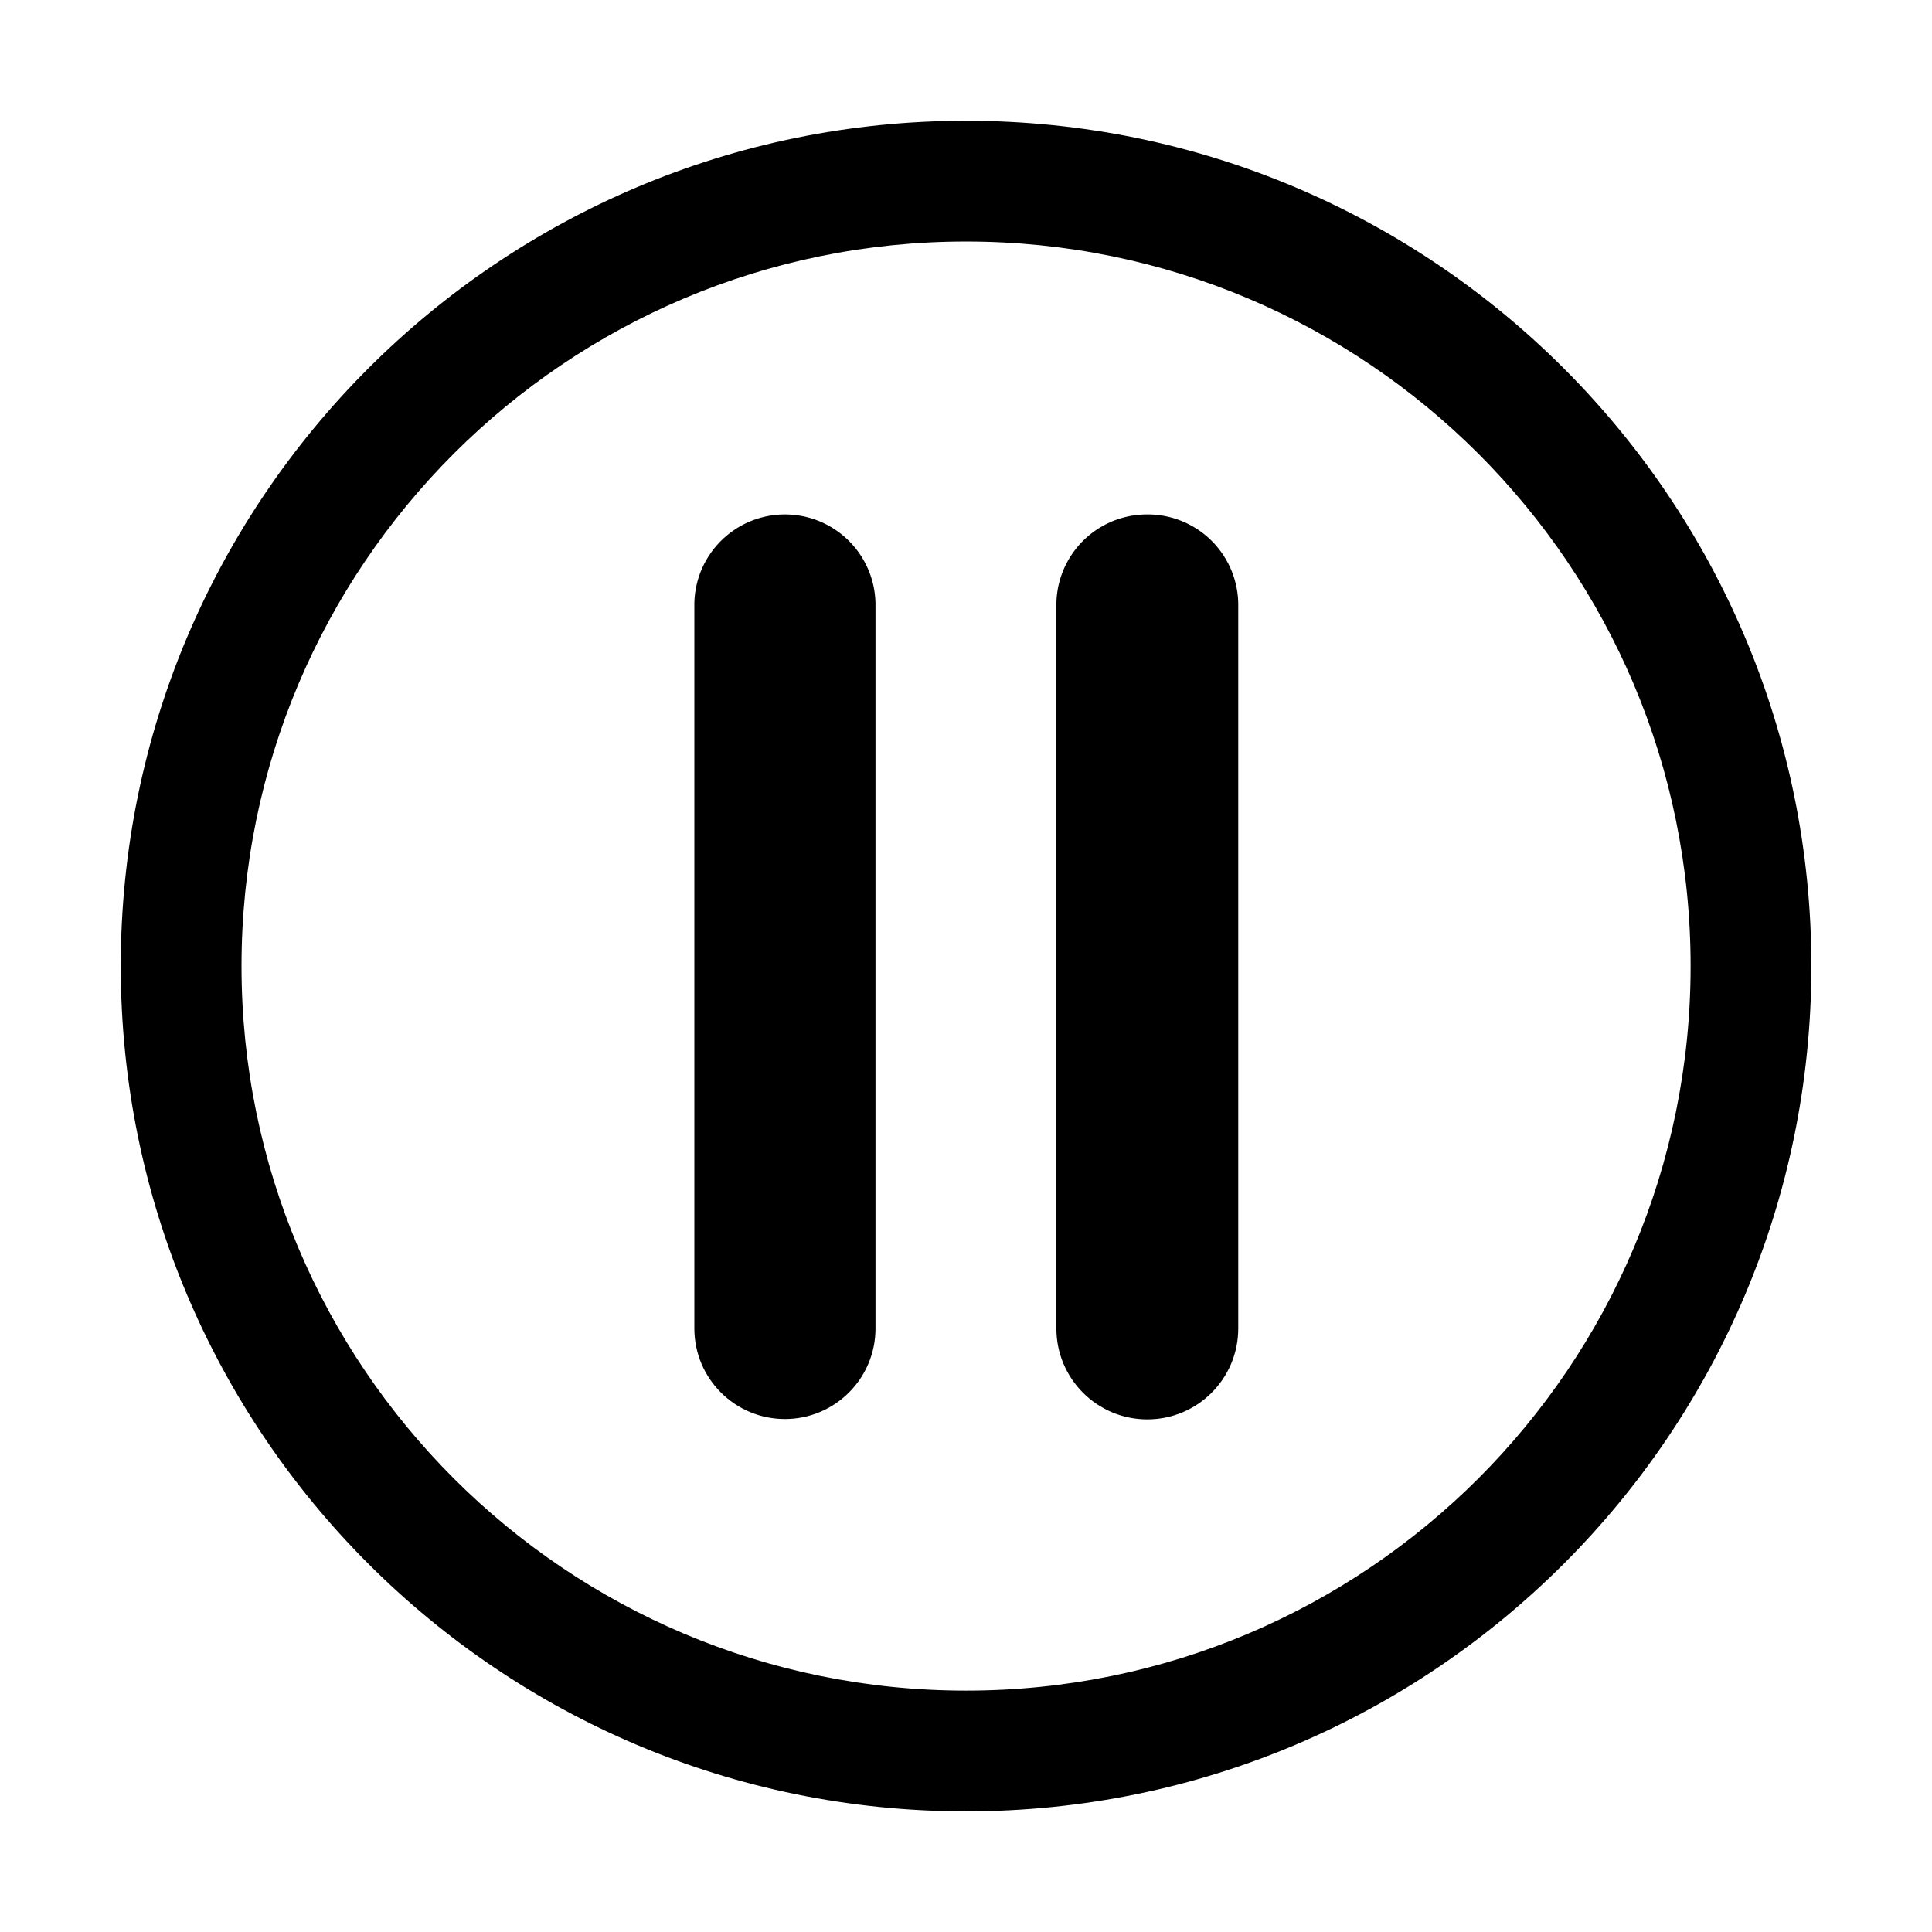
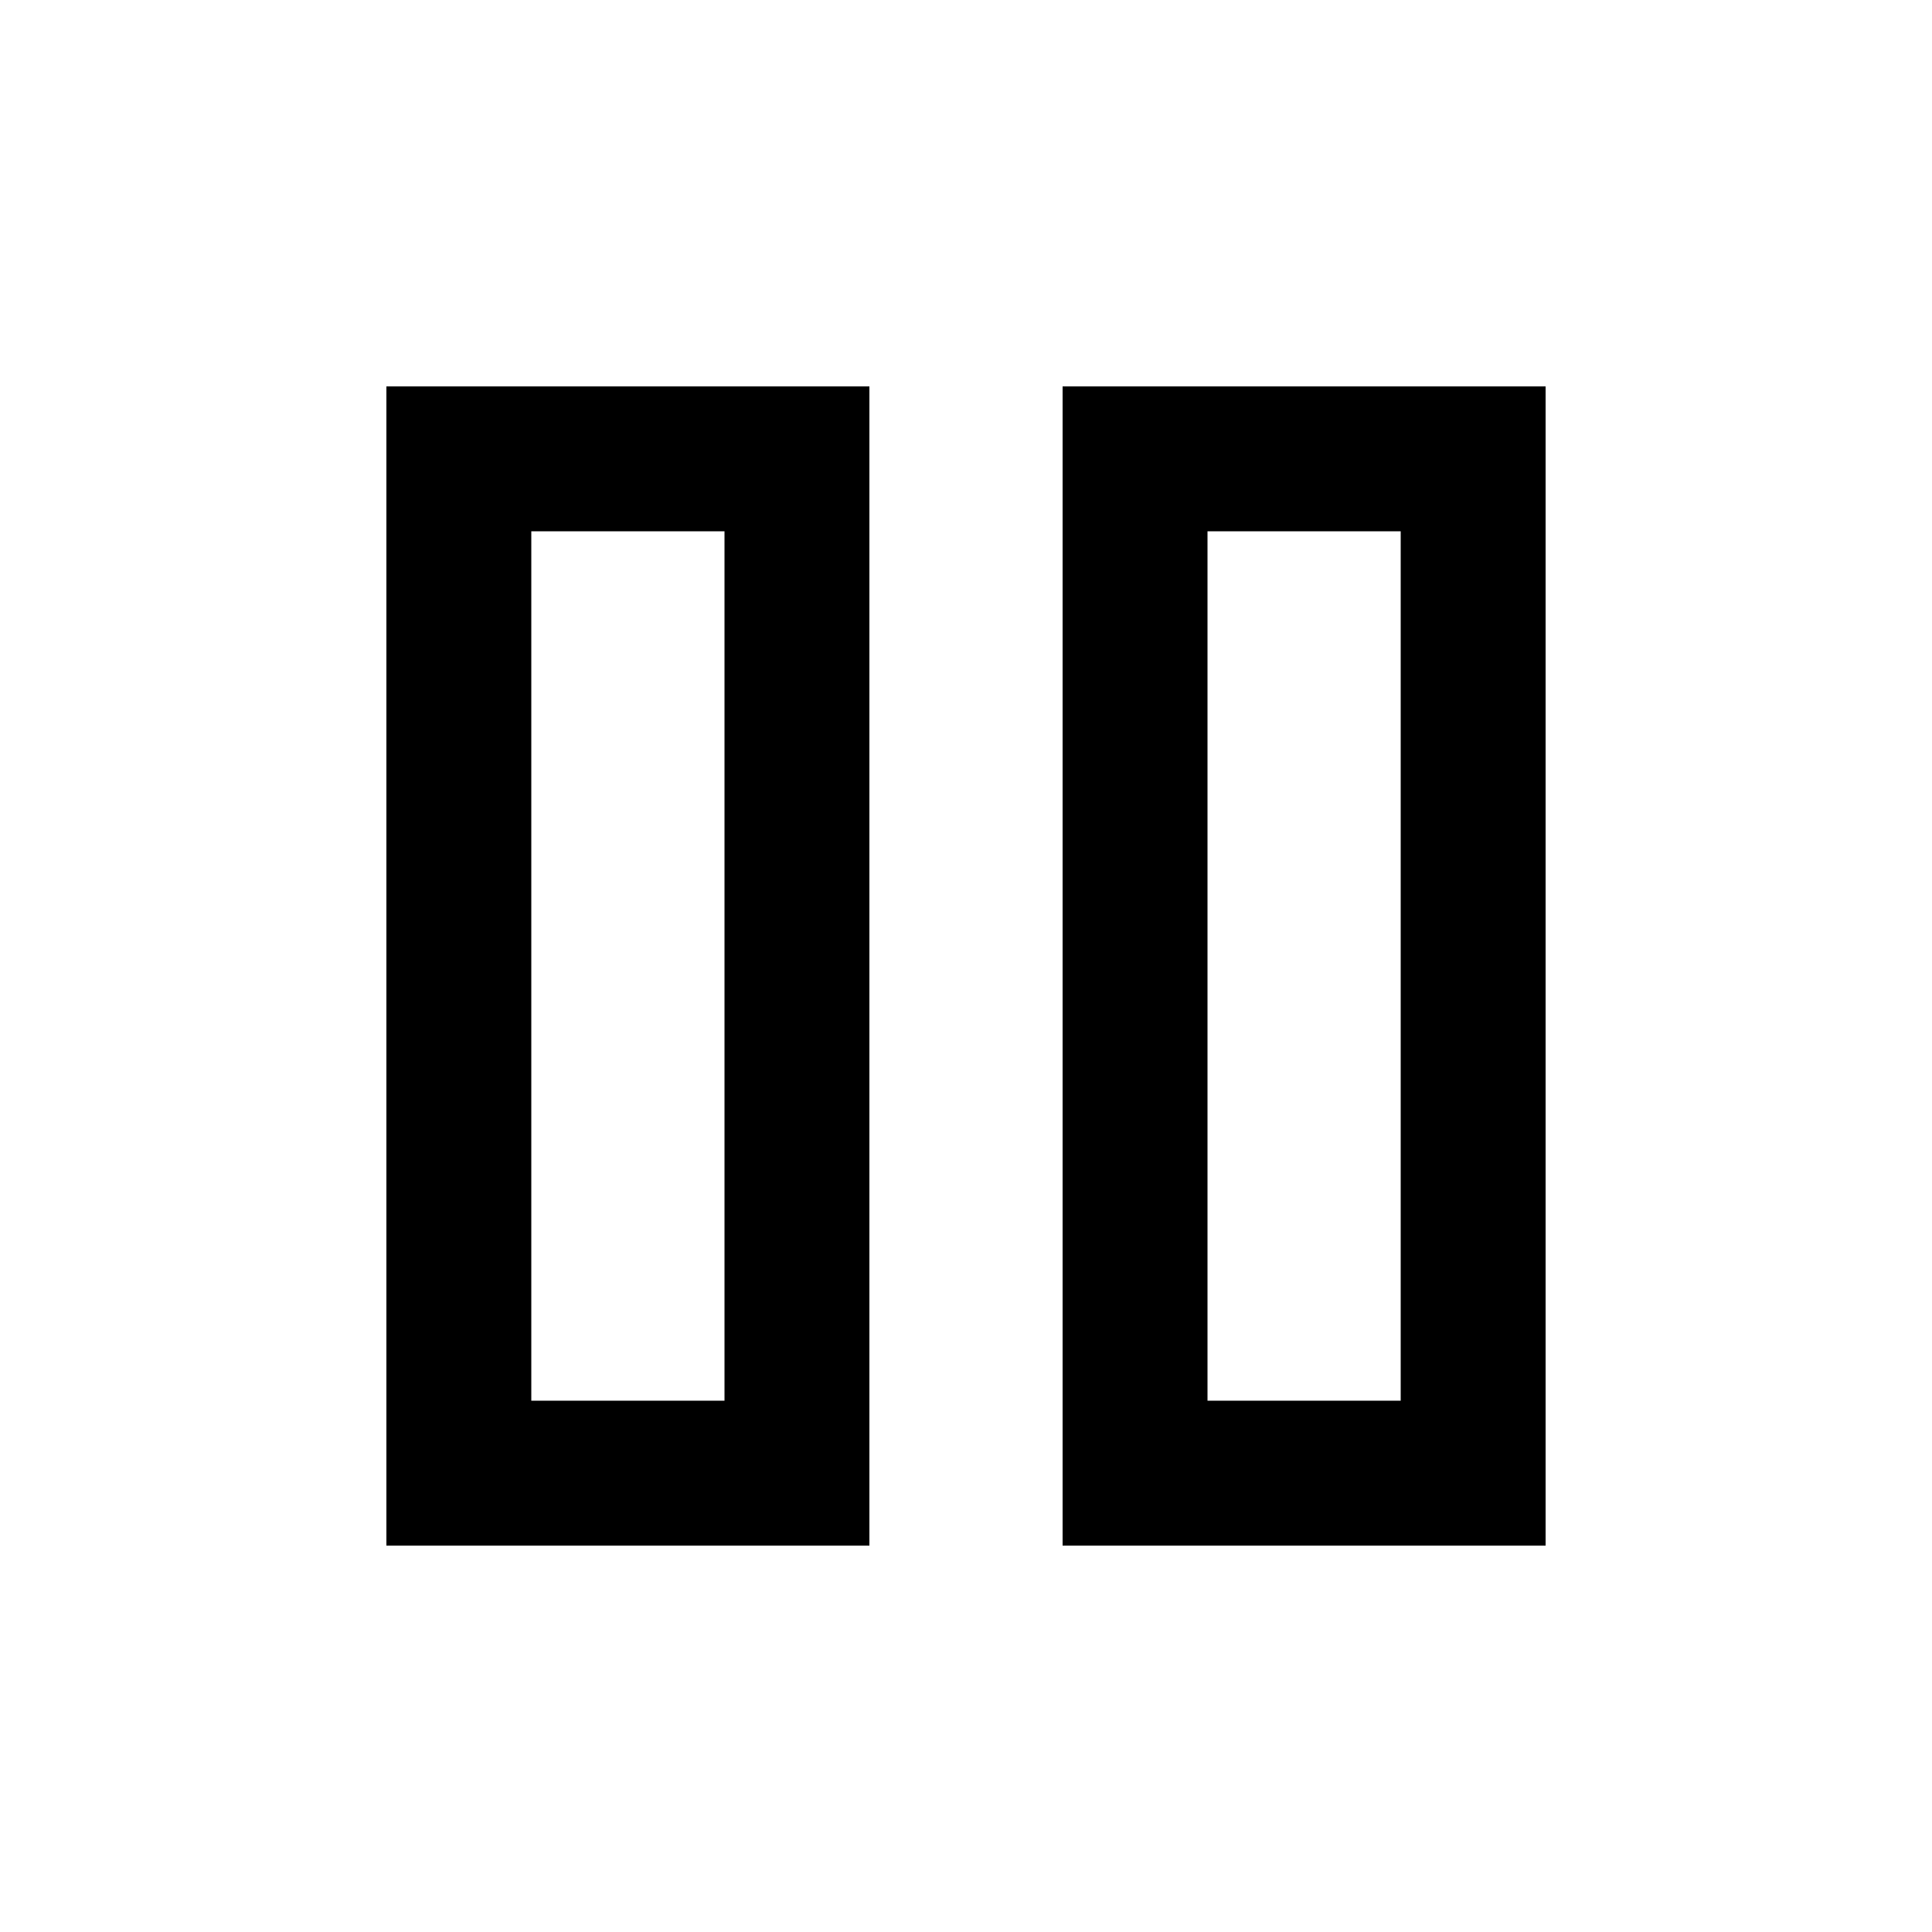
- <svg xmlns="http://www.w3.org/2000/svg" width="16" height="16" version="1.1" viewBox="0 0 4.233 4.233">
-   <path transform="scale(.26458)" d="m8 1a7 7 0 0 0-7 7 7 7 0 0 0 7 7 7 7 0 0 0 7-7 7 7 0 0 0-7-7zm0 1a6 6 0 0 1 6 6 6 6 0 0 1-6 6 6 6 0 0 1-6-6 6 6 0 0 1 6-6zm-1.512 2.26a0.75 0.75 0 0 0-0.738 0.768v5.973a0.75 0.75 0 1 0 1.5 0v-5.973a0.75 0.75 0 0 0-0.762-0.768zm2.998 0a0.75 0.75 0 0 0-0.738 0.768v5.973a0.753 0.753 0 0 0 1.506 0v-5.973a0.75 0.75 0 0 0-0.768-0.768z" stroke-width=".829" />
+ <svg xmlns="http://www.w3.org/2000/svg" width="16" height="16" viewBox="0 0 16 16">
+   <path d="M8.8,12.8 L8.8,3.2 L12.8,3.2 L12.8,12.8 L8.8,12.8 Z M3.2,12.8 L3.2,3.2 L7.2,3.2 L7.2,12.8 L3.2,12.8 Z M10,11.6 L11.6,11.6 L11.6,4.4 L10,4.4 L10,11.6 Z M4.4,11.6 L6,11.6 L6,4.4 L4.4,4.4 L4.4,11.6 Z M4.4,4.4 L4.4,4.4 L4.4,11.6 L4.4,11.6 L4.4,4.4 Z M10,4.4 L10,4.4 L10,11.6 L10,11.6 L10,4.4 Z" />
</svg>
